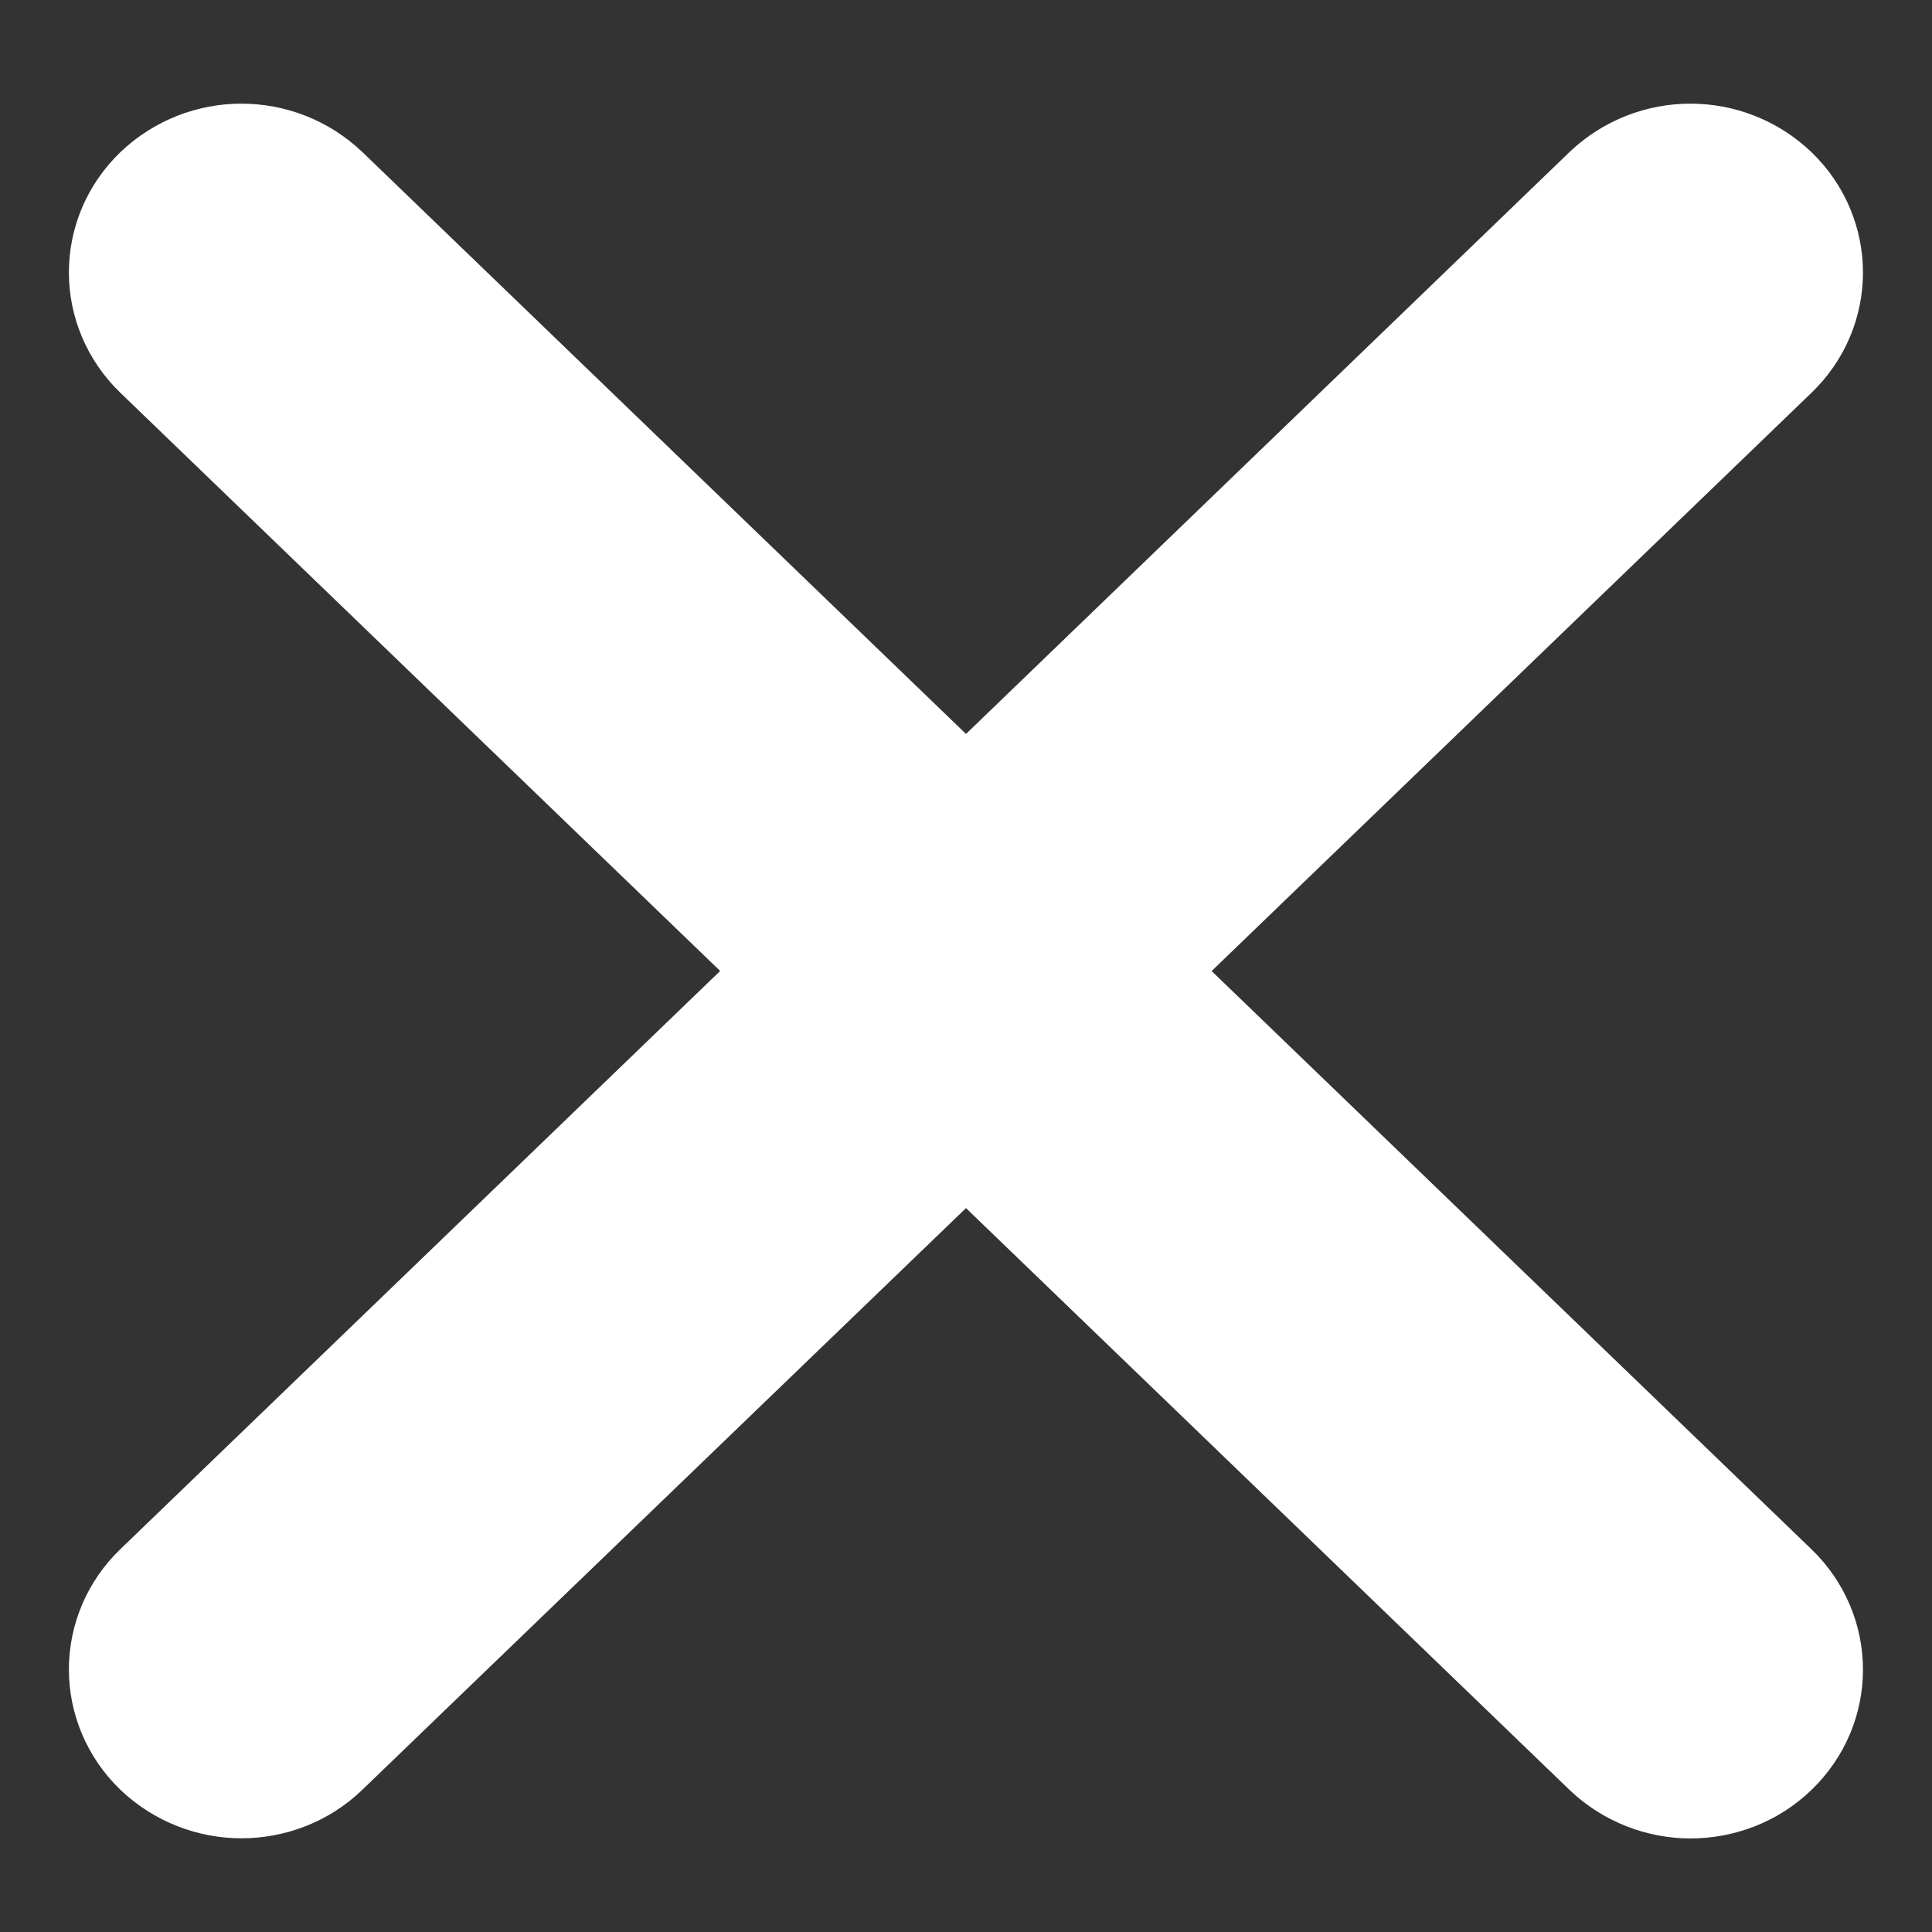
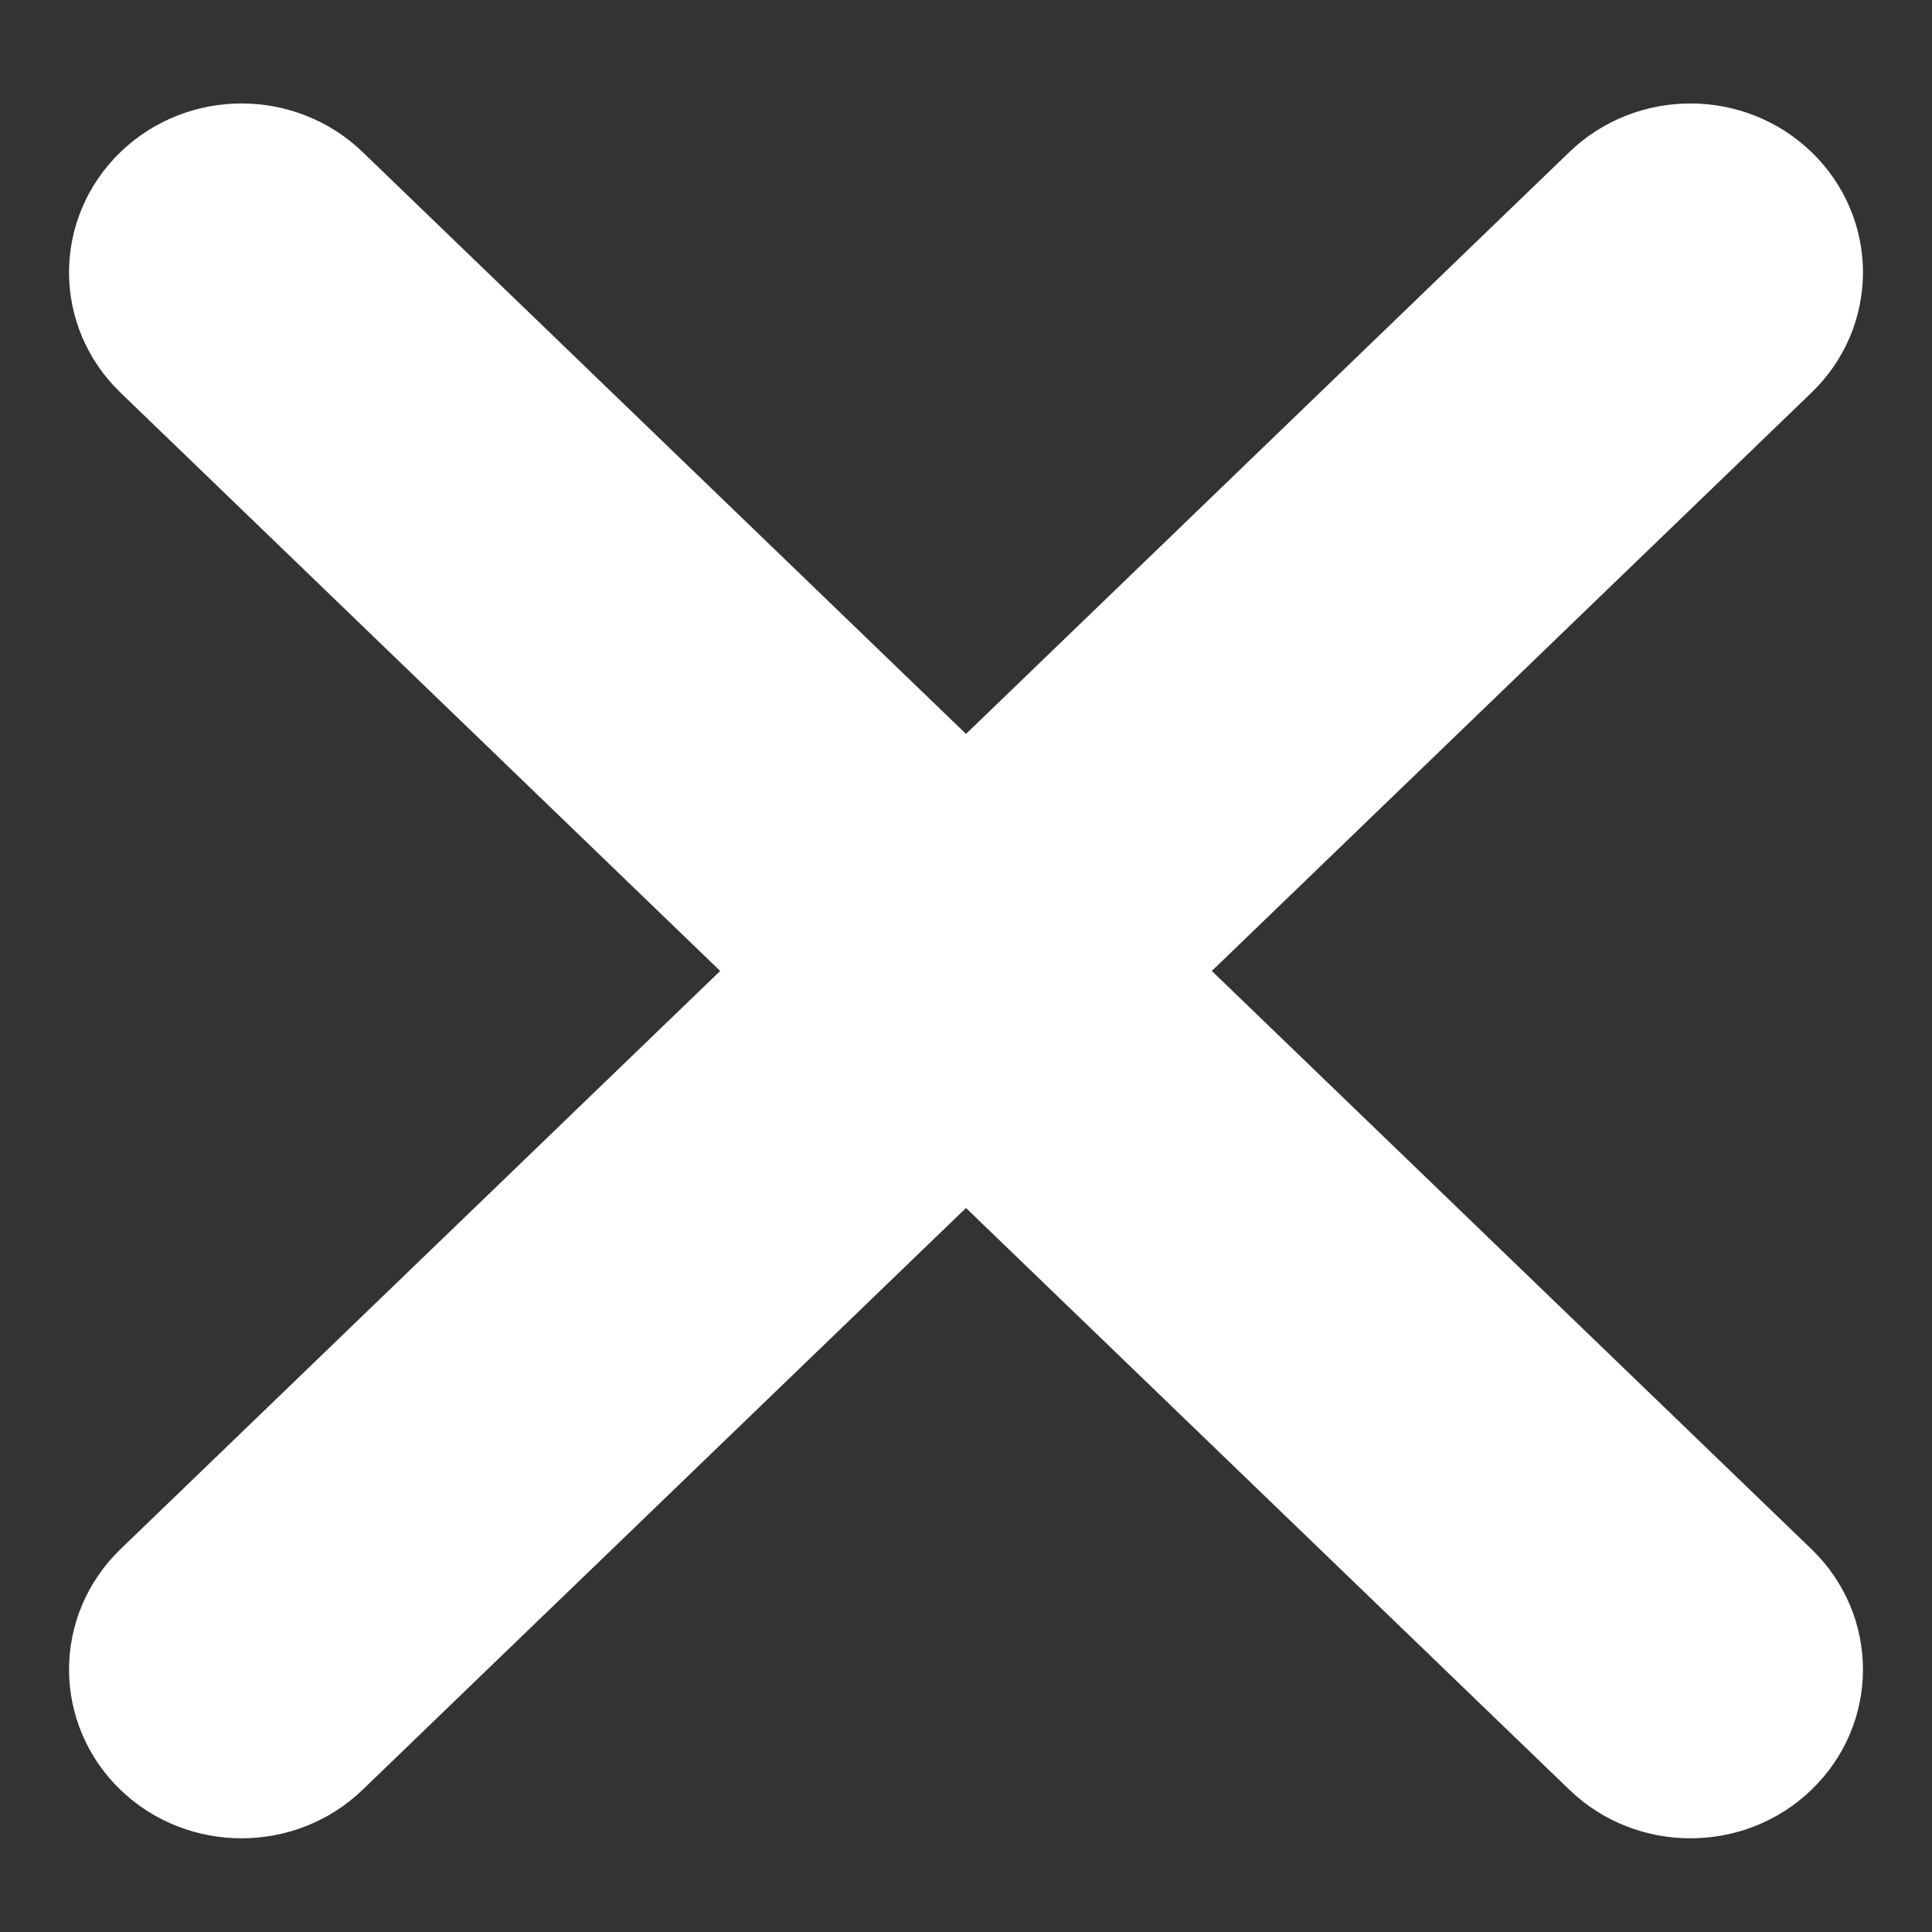
- <svg xmlns="http://www.w3.org/2000/svg" width="14" height="14" fill-rule="evenodd">
-   <path fill="#333" d="M-70-407h748V803H-70z" />
-   <path d="M8.06 7.036l4.72-4.55c.293-.282.293-.74 0-1.023a.77.77 0 0 0-1.061 0L7 6.013l-4.72-4.55a.77.77 0 0 0-1.061 0c-.293.282-.293.74 0 1.023l4.72 4.55-4.72 4.55c-.293.282-.293.74 0 1.023.147.14.34.212.53.212s.384-.07.53-.212L7 8.06l4.72 4.55c.147.14.34.212.53.212s.384-.07.53-.212c.293-.282.293-.74 0-1.023l-4.72-4.55z" fill="#fff" fill-rule="nonzero" stroke="#fff" />
+ <svg xmlns="http://www.w3.org/2000/svg" width="14px" height="14px" viewBox="0 0 14 14" version="1.1">
+   <defs />
+   <g id="Events" stroke="none" stroke-width="1" fill="none" fill-rule="evenodd">
+     <g id="Assets" transform="translate(-790, -401)">
+       <rect id="Rectangle" fill="#333333" x="720" y="-6" width="748" height="1210" />
+       <g id="151882" transform="translate(791, 402.25)" fill="#FFFFFF" fill-rule="nonzero" stroke="#FFFFFF">
+         <path d="M7.061,5.786 L11.78,1.235 C12.073,0.953 12.073,0.495 11.78,0.212 C11.487,-0.071 11.012,-0.071 10.719,0.212 L6,4.763 L1.281,0.212 C0.988,-0.071 0.513,-0.071 0.22,0.212 C-0.073,0.495 -0.073,0.953 0.22,1.235 L4.939,5.786 L0.22,10.336 C-0.073,10.619 -0.073,11.077 0.22,11.36 C0.366,11.501 0.559,11.571 0.75,11.571 C0.942,11.571 1.134,11.501 1.281,11.359 L6,6.809 L10.719,11.359 C10.866,11.501 11.058,11.571 11.25,11.571 C11.441,11.571 11.634,11.501 11.78,11.359 C12.073,11.077 12.073,10.619 11.78,10.336 L7.061,5.786 Z" id="Shape" />
+       </g>
+     </g>
+   </g>
</svg>
